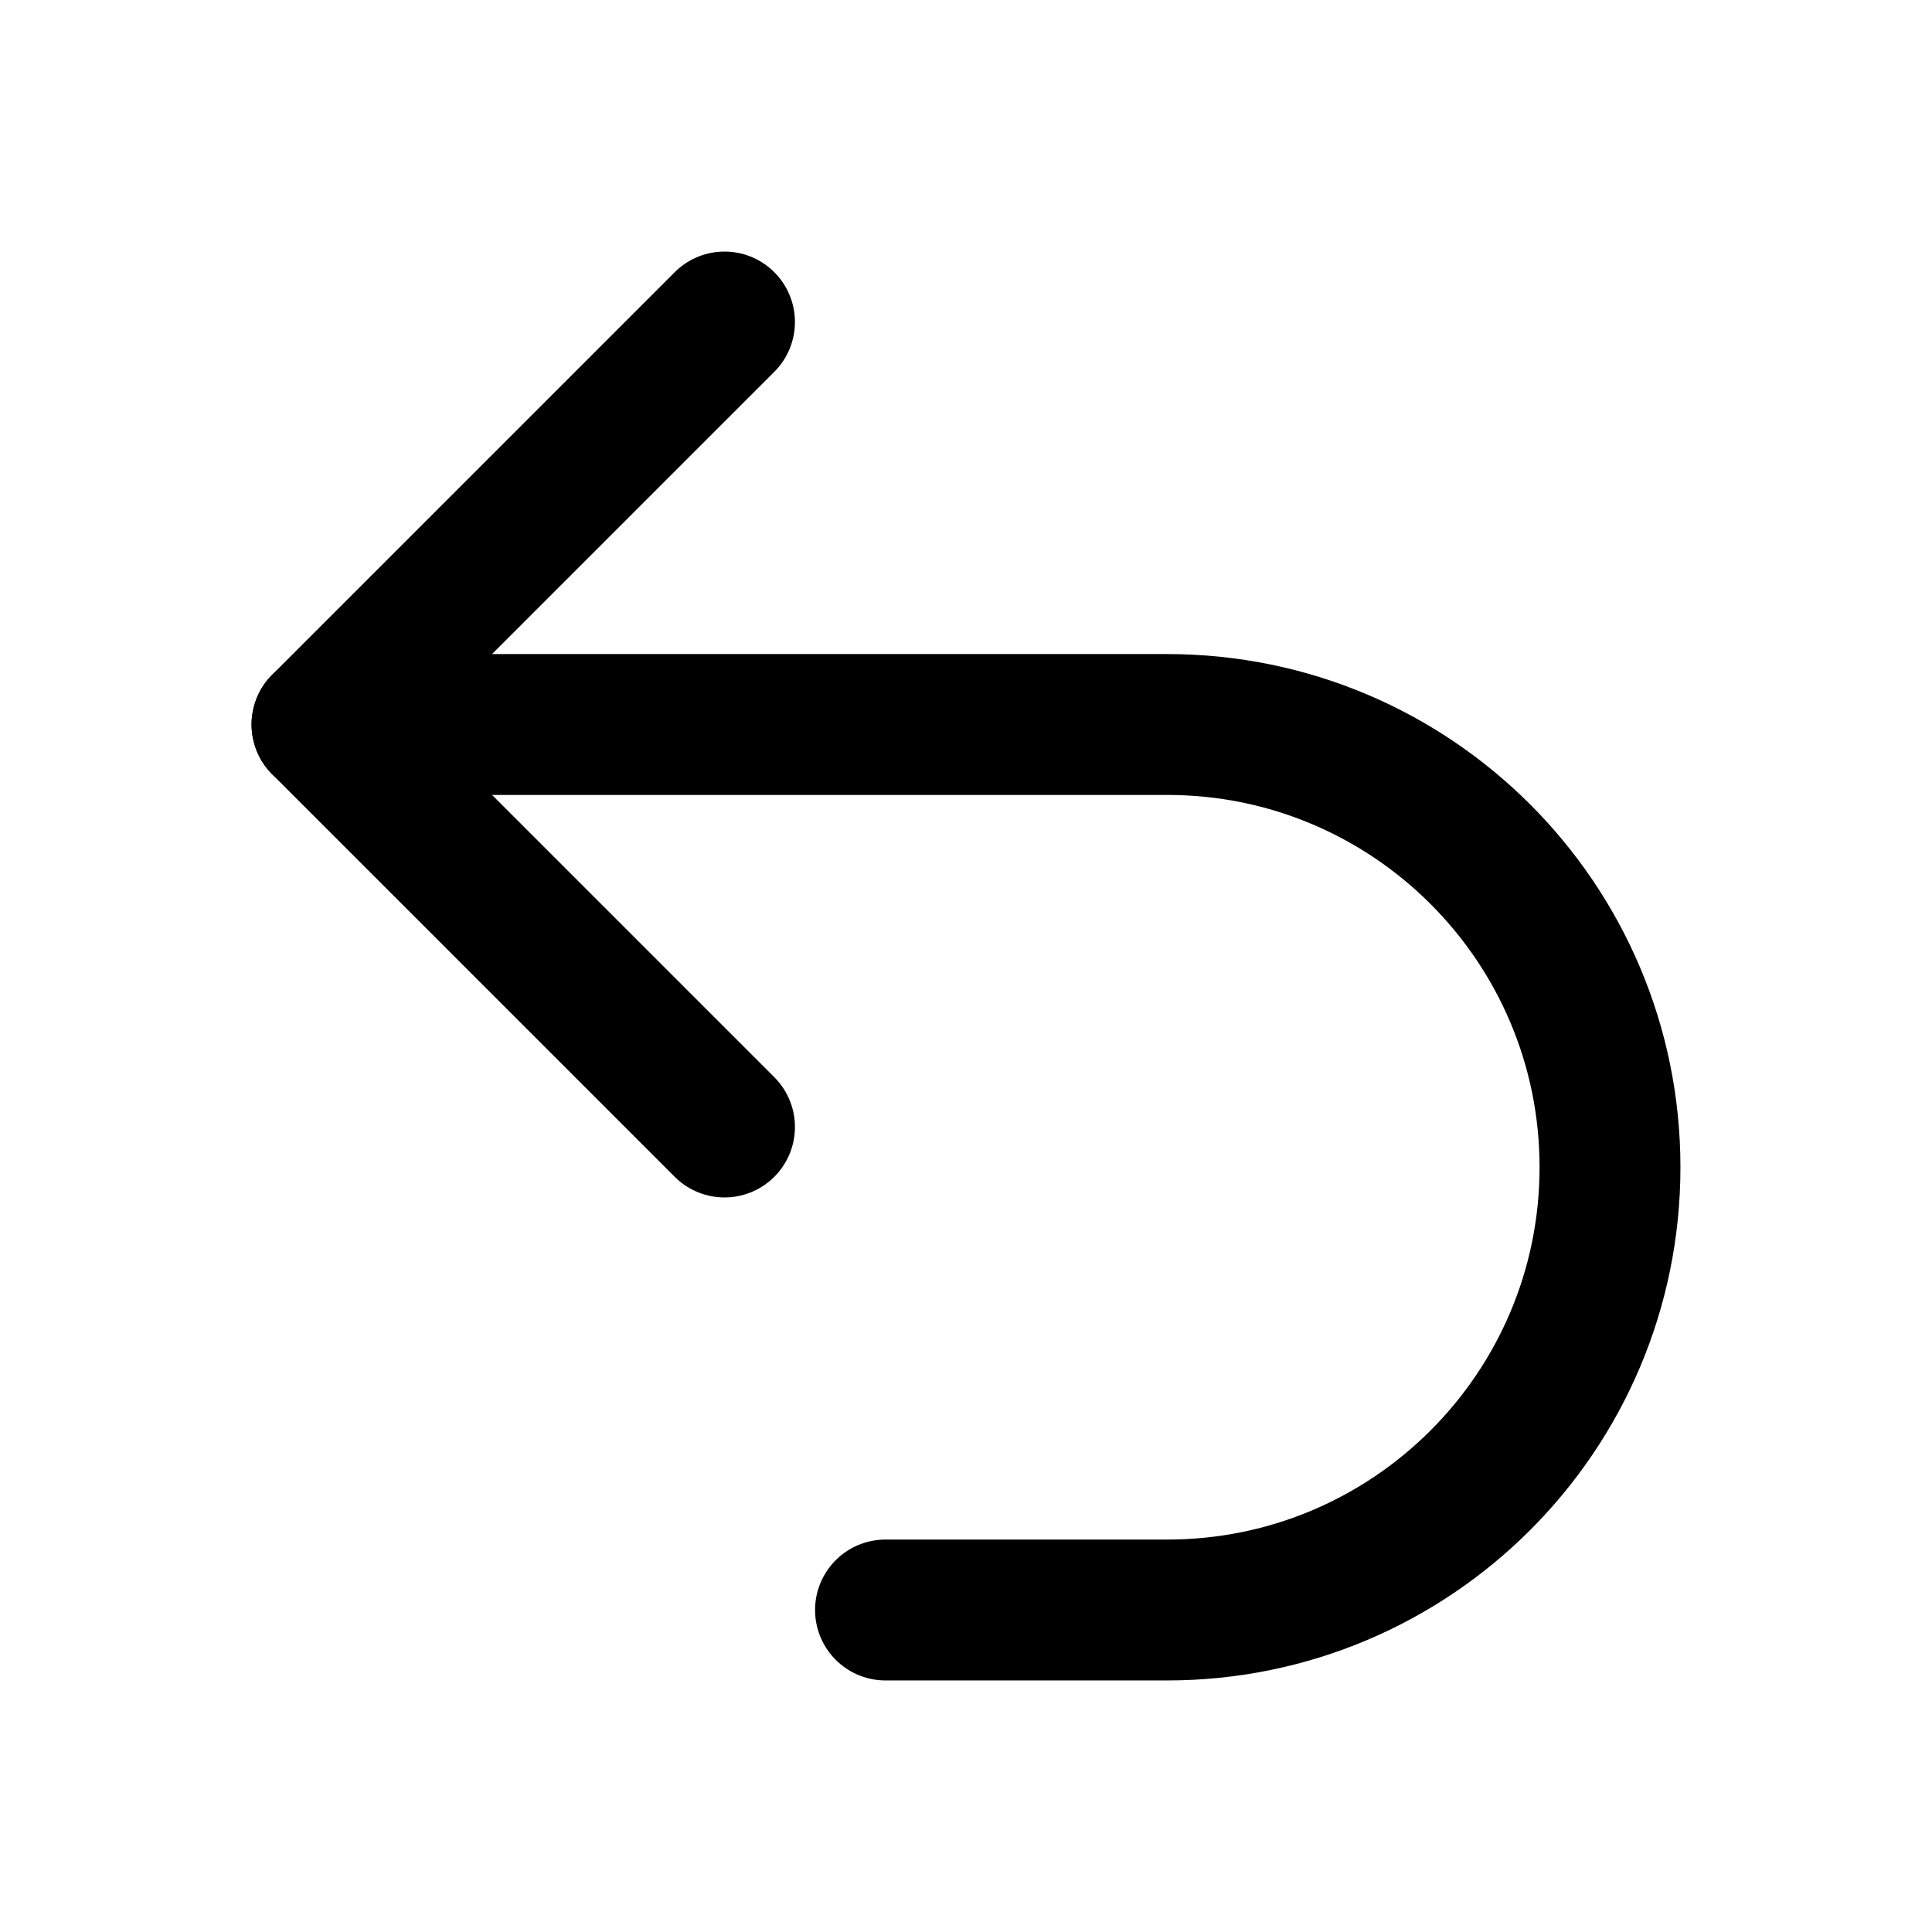
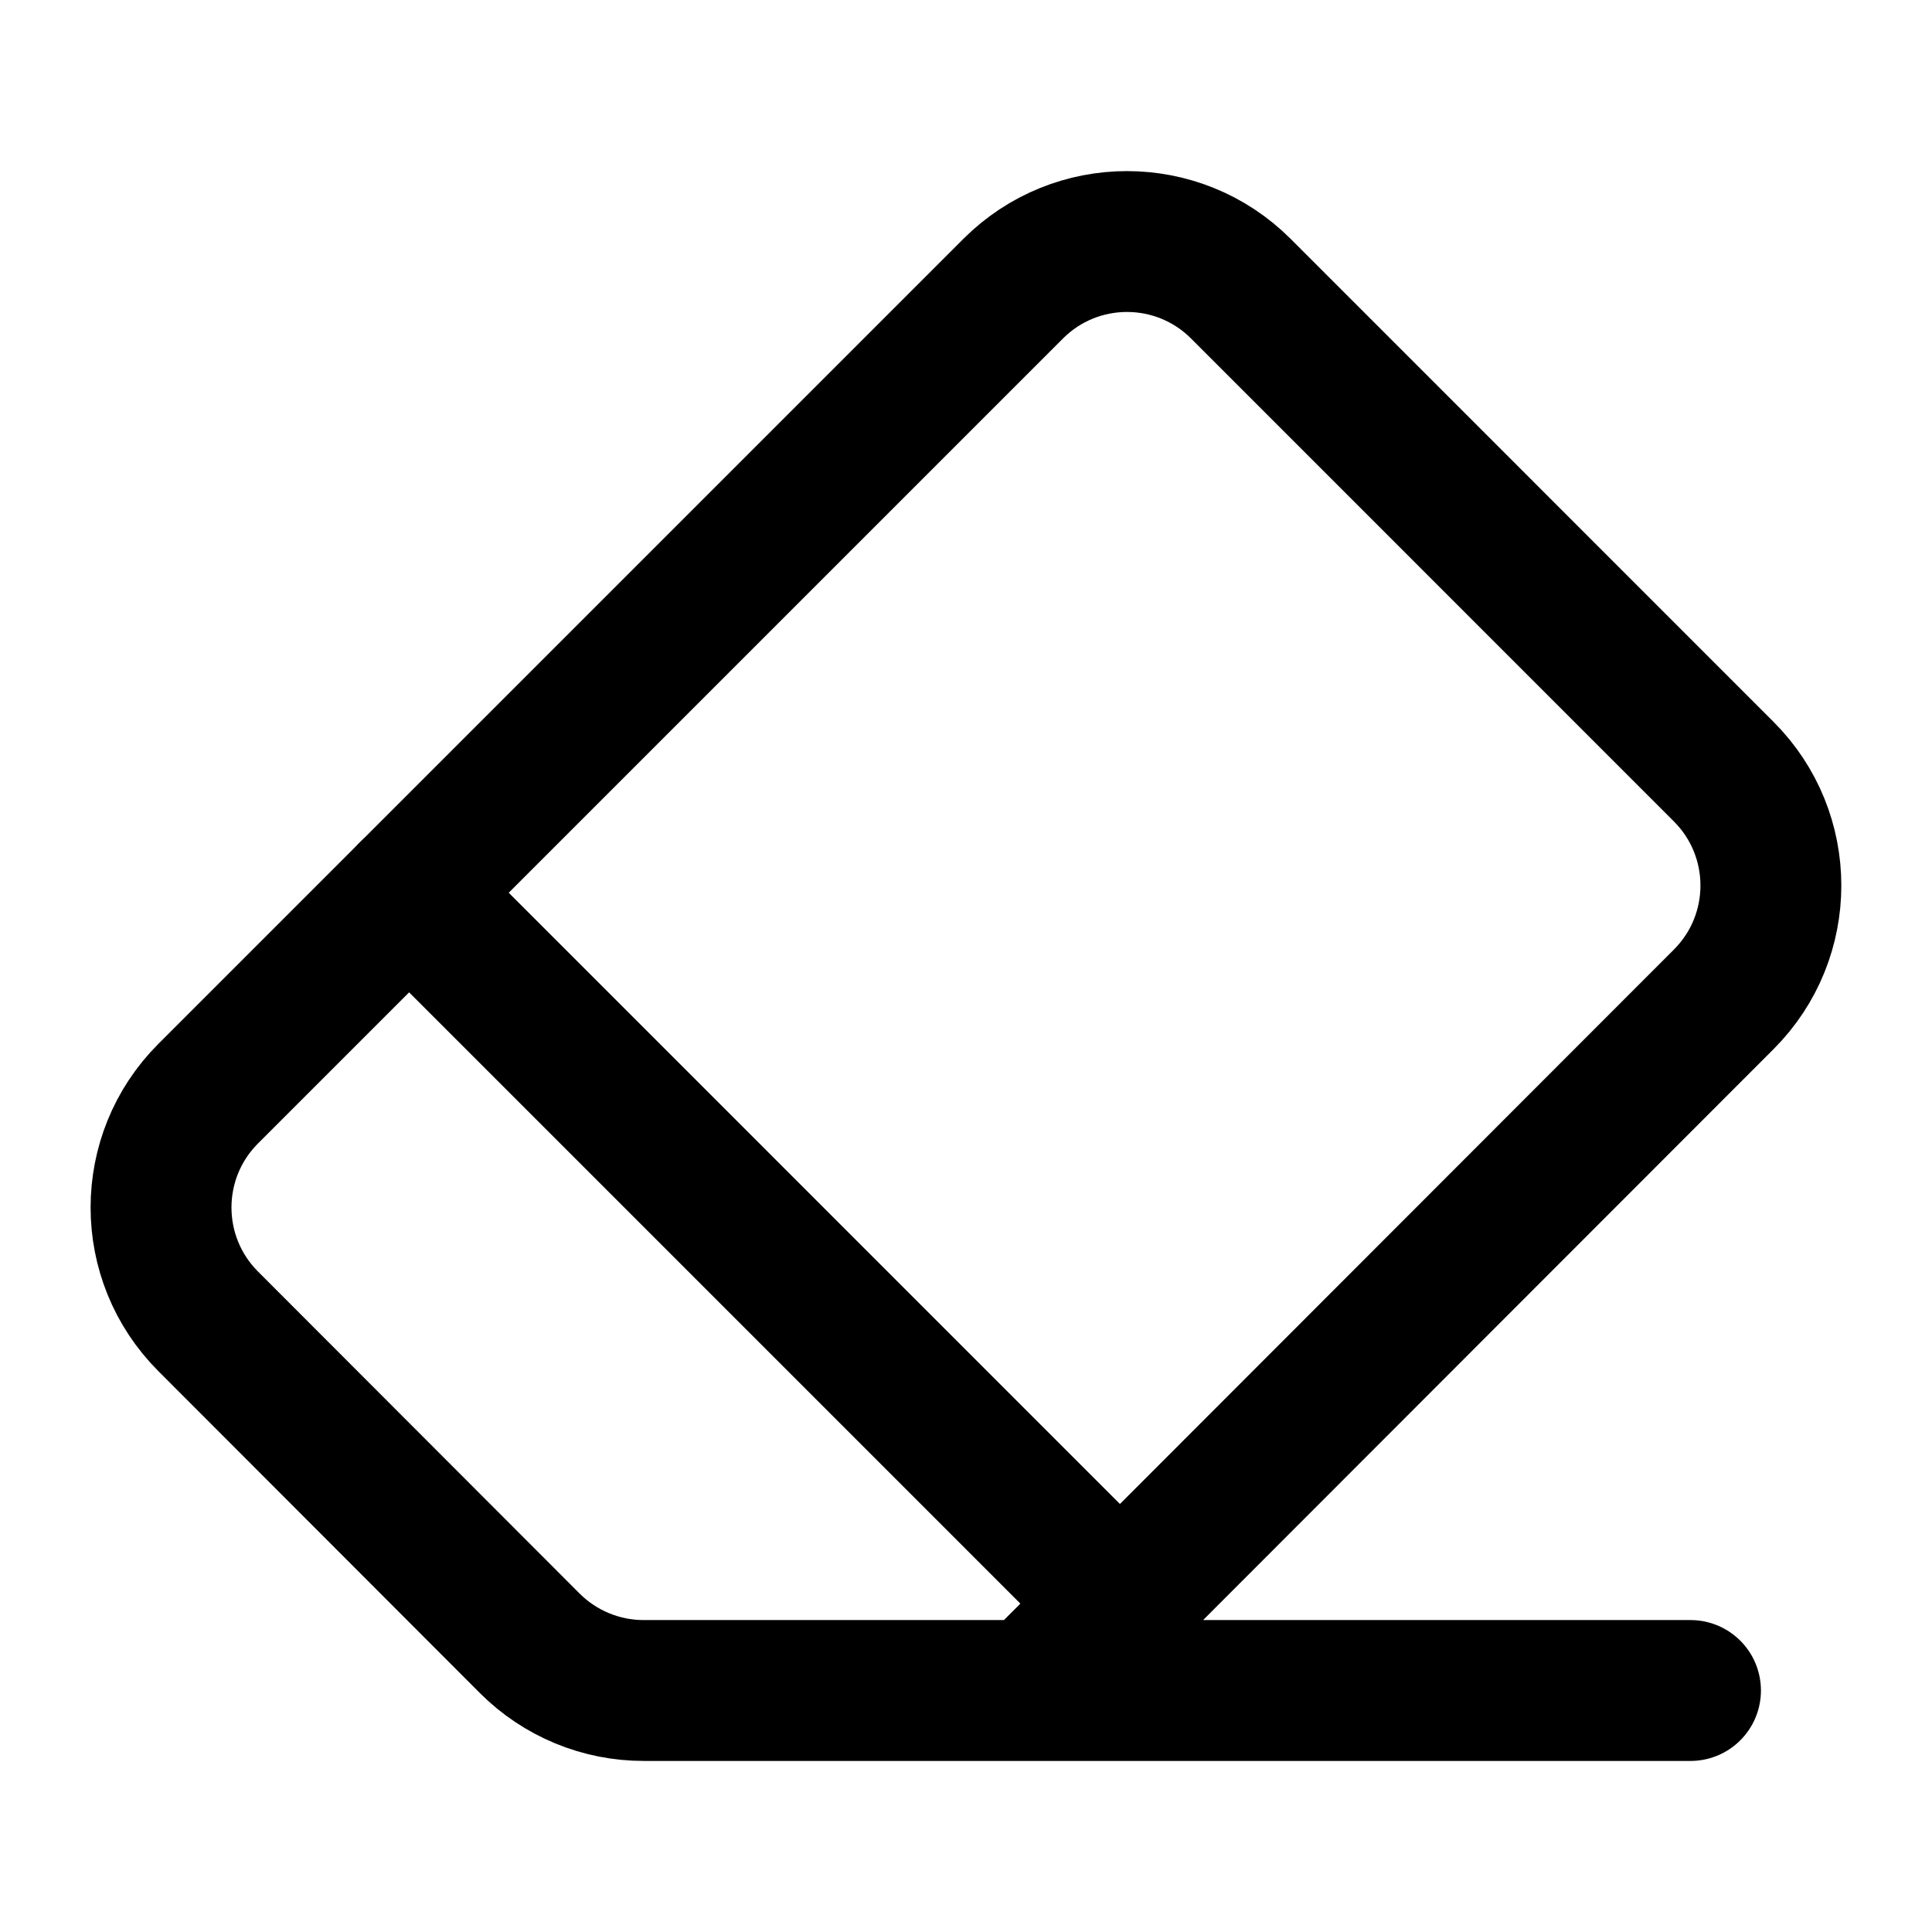
<svg xmlns="http://www.w3.org/2000/svg" width="24" height="24" viewBox="0 0 24 24" fill="none" stroke="currentColor" stroke-width="1.75" stroke-linecap="round" stroke-linejoin="round">
-   <path d="M9 14 4 9l5-5" />
-   <path d="M4 9h10.5a5.5 5.5 0 0 1 5.5 5.5a5.5 5.5 0 0 1-5.5 5.5H11" />
+   <path d="M21 21H8a2 2 0 0 1-1.42-.587l-3.994-3.999a2 2 0 0 1 0-2.828l10-10a2 2 0 0 1 2.828 0l5.999 6a2 2 0 0 1 0 2.828L12.834 21" />
+   <path d="m5.082 11.09 8.828 8.828" />
</svg>
